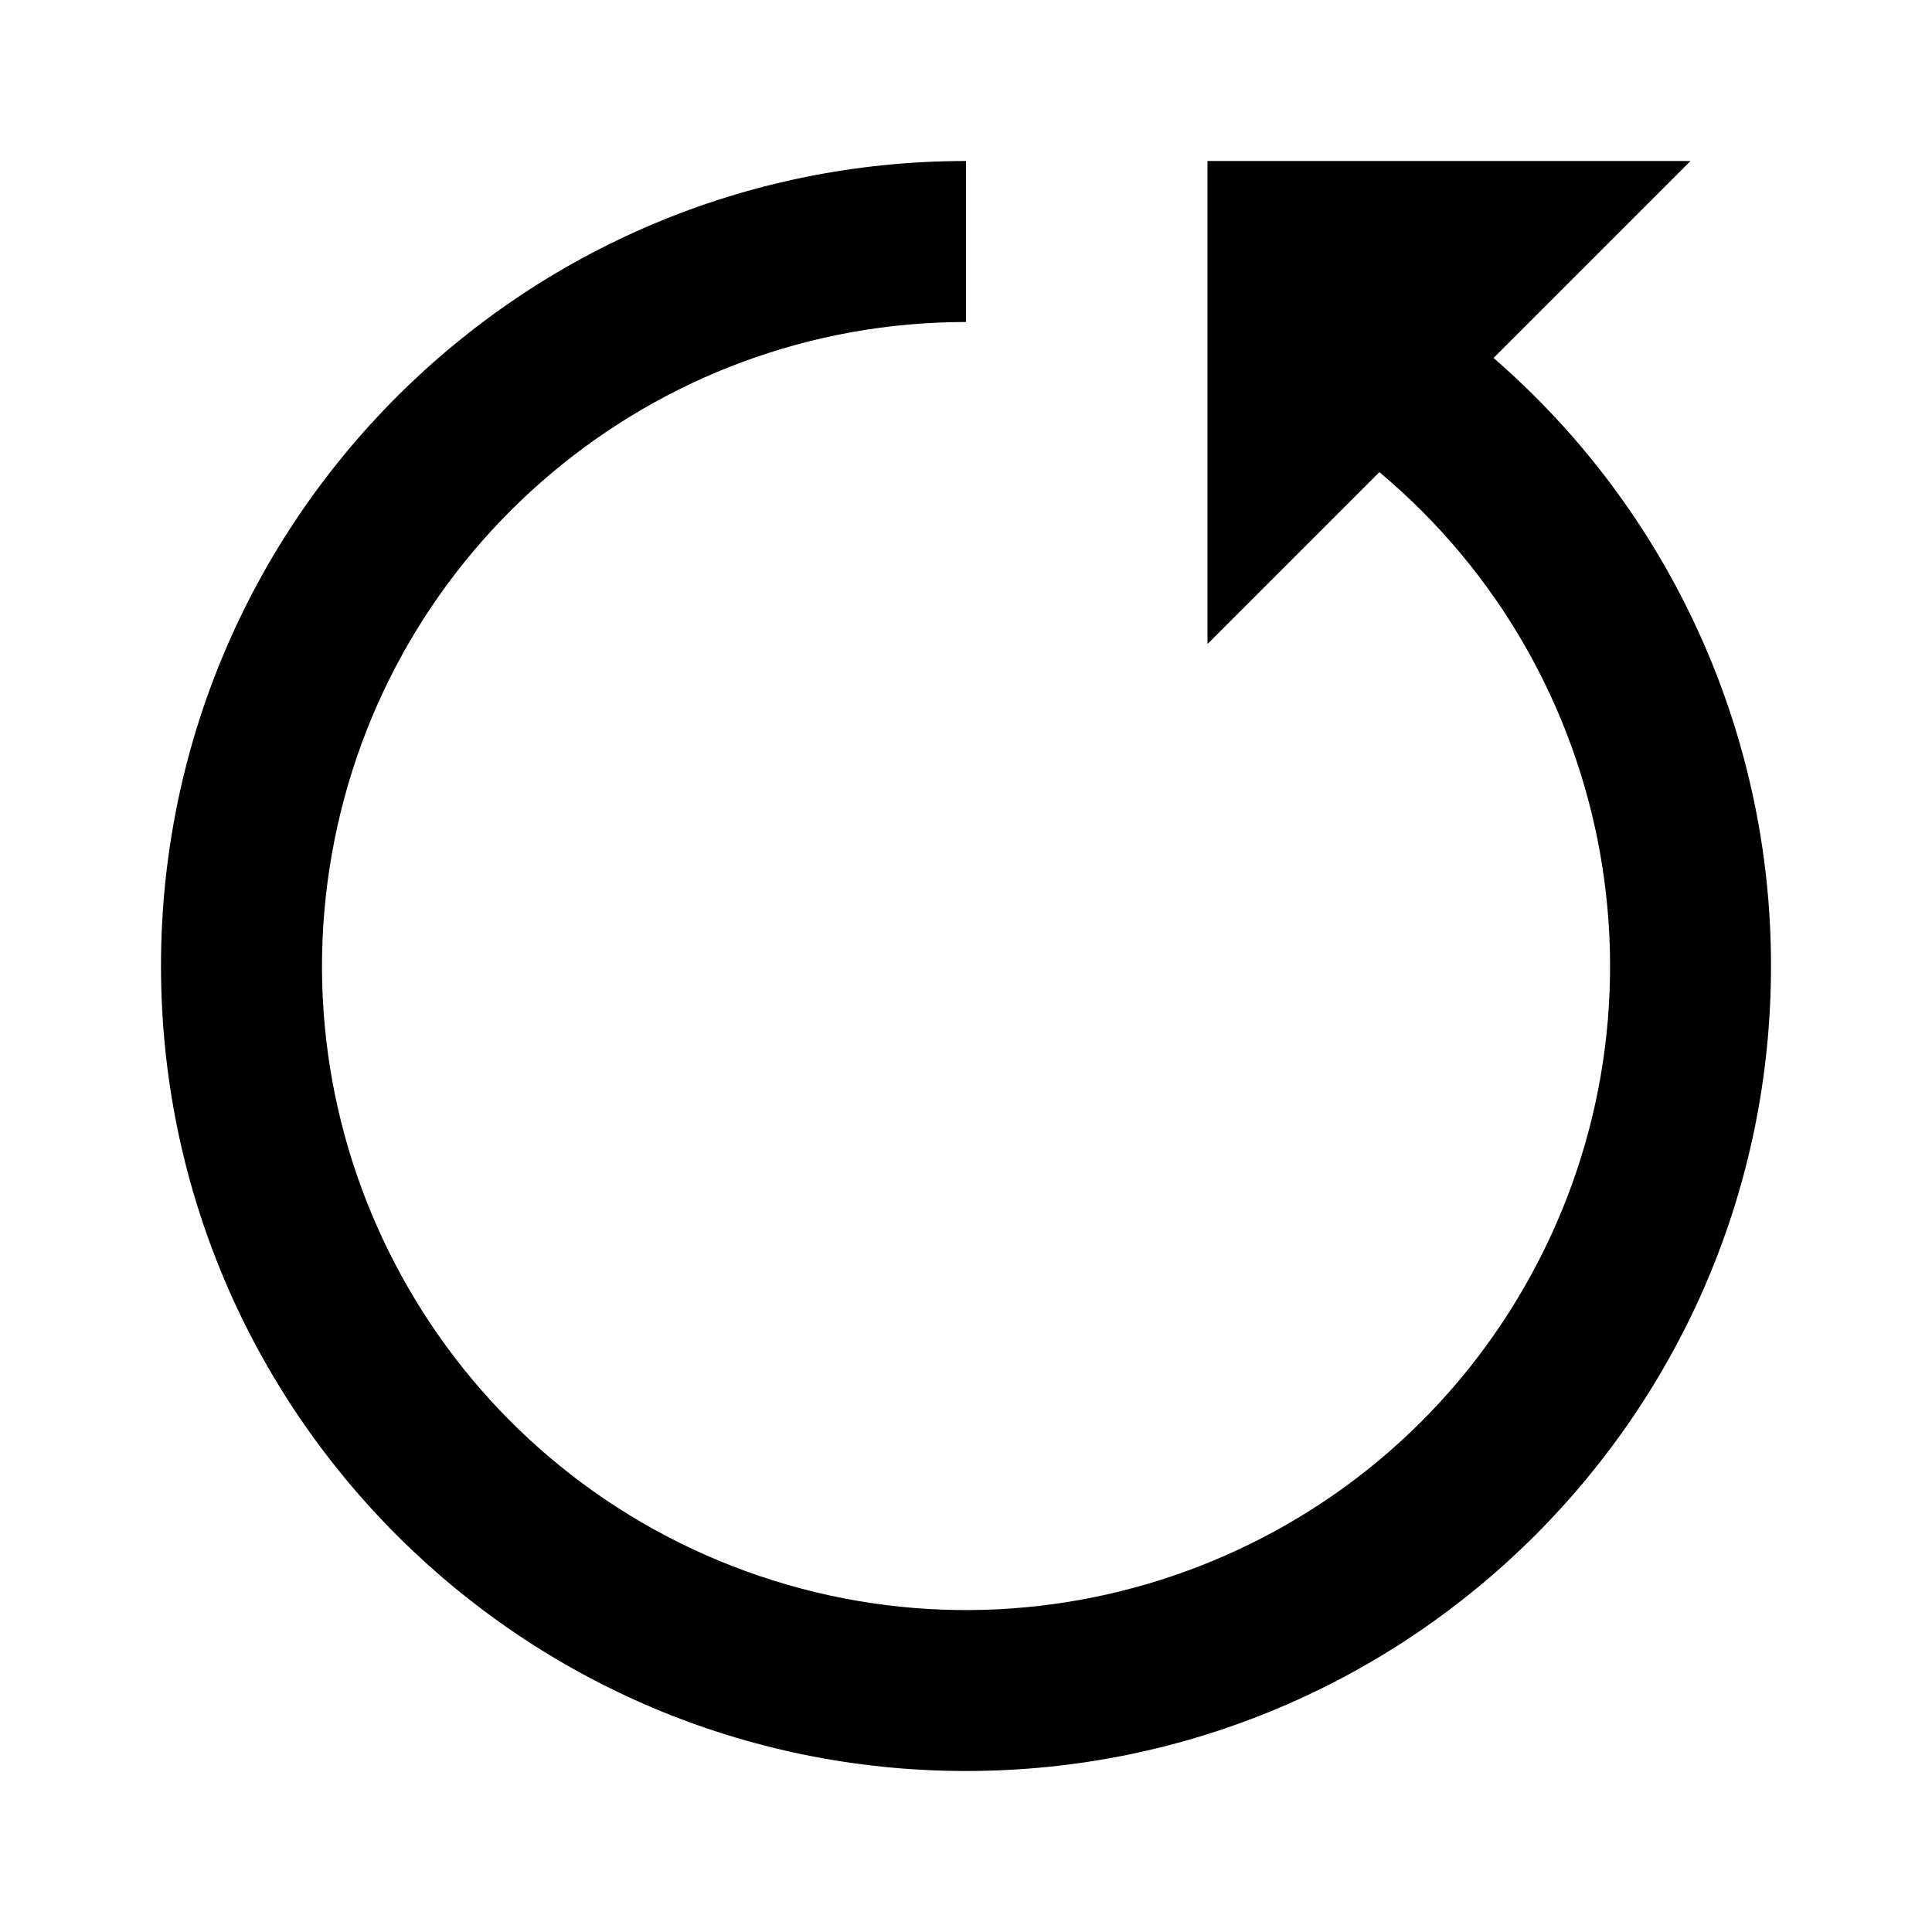
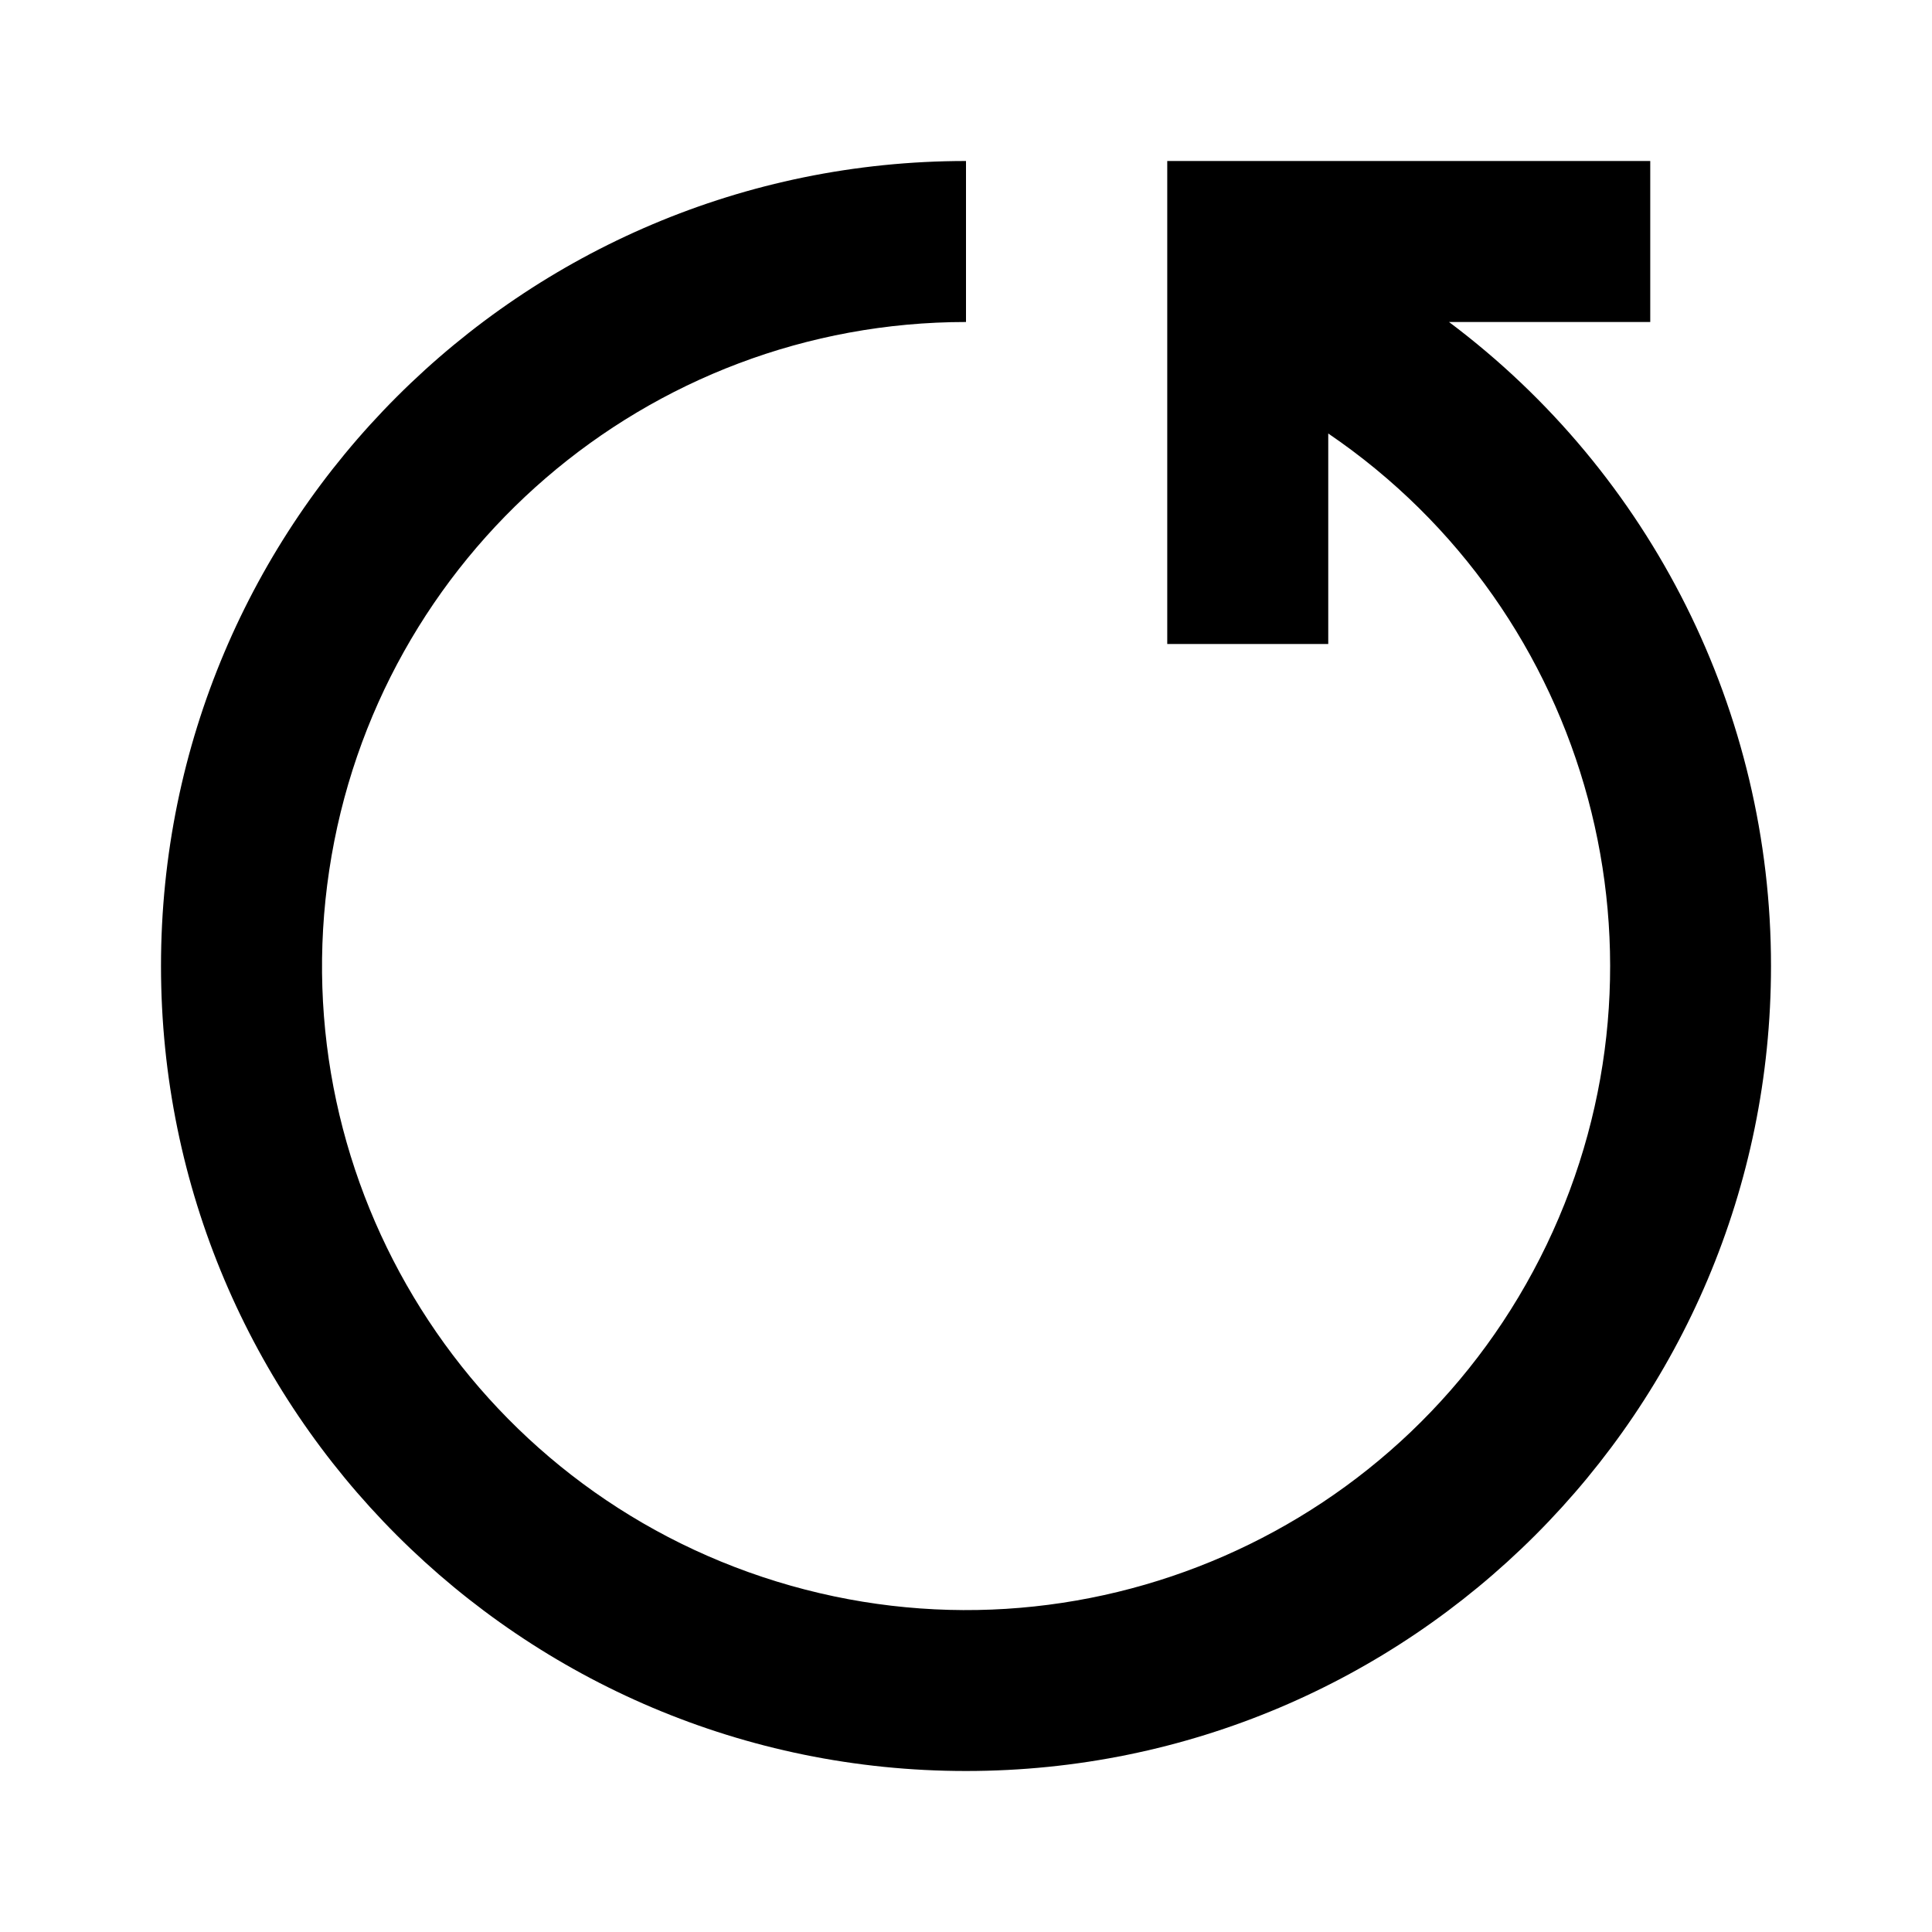
<svg xmlns="http://www.w3.org/2000/svg" width="24" height="24" viewBox="0 0 24 24">
-   <path fill="currentColor" d="M22 12c0 5.523-4.477 10-10 10S2 17.523 2 12S6.477 2 12 2v2a8 8 0 1 0 5.135 1.865L15 8V2h6l-2.447 2.447A9.98 9.98 0 0 1 22 12" />
+   <path fill="currentColor" d="M22 12c0 5.523-4.477 10-10 10S2 17.523 2 12S6.477 2 12 2v2a8 8 0 1 0 4.5 1.385V8h-2V2h6v2H18a9.99 9.99 0 0 1 4 8" />
</svg>
